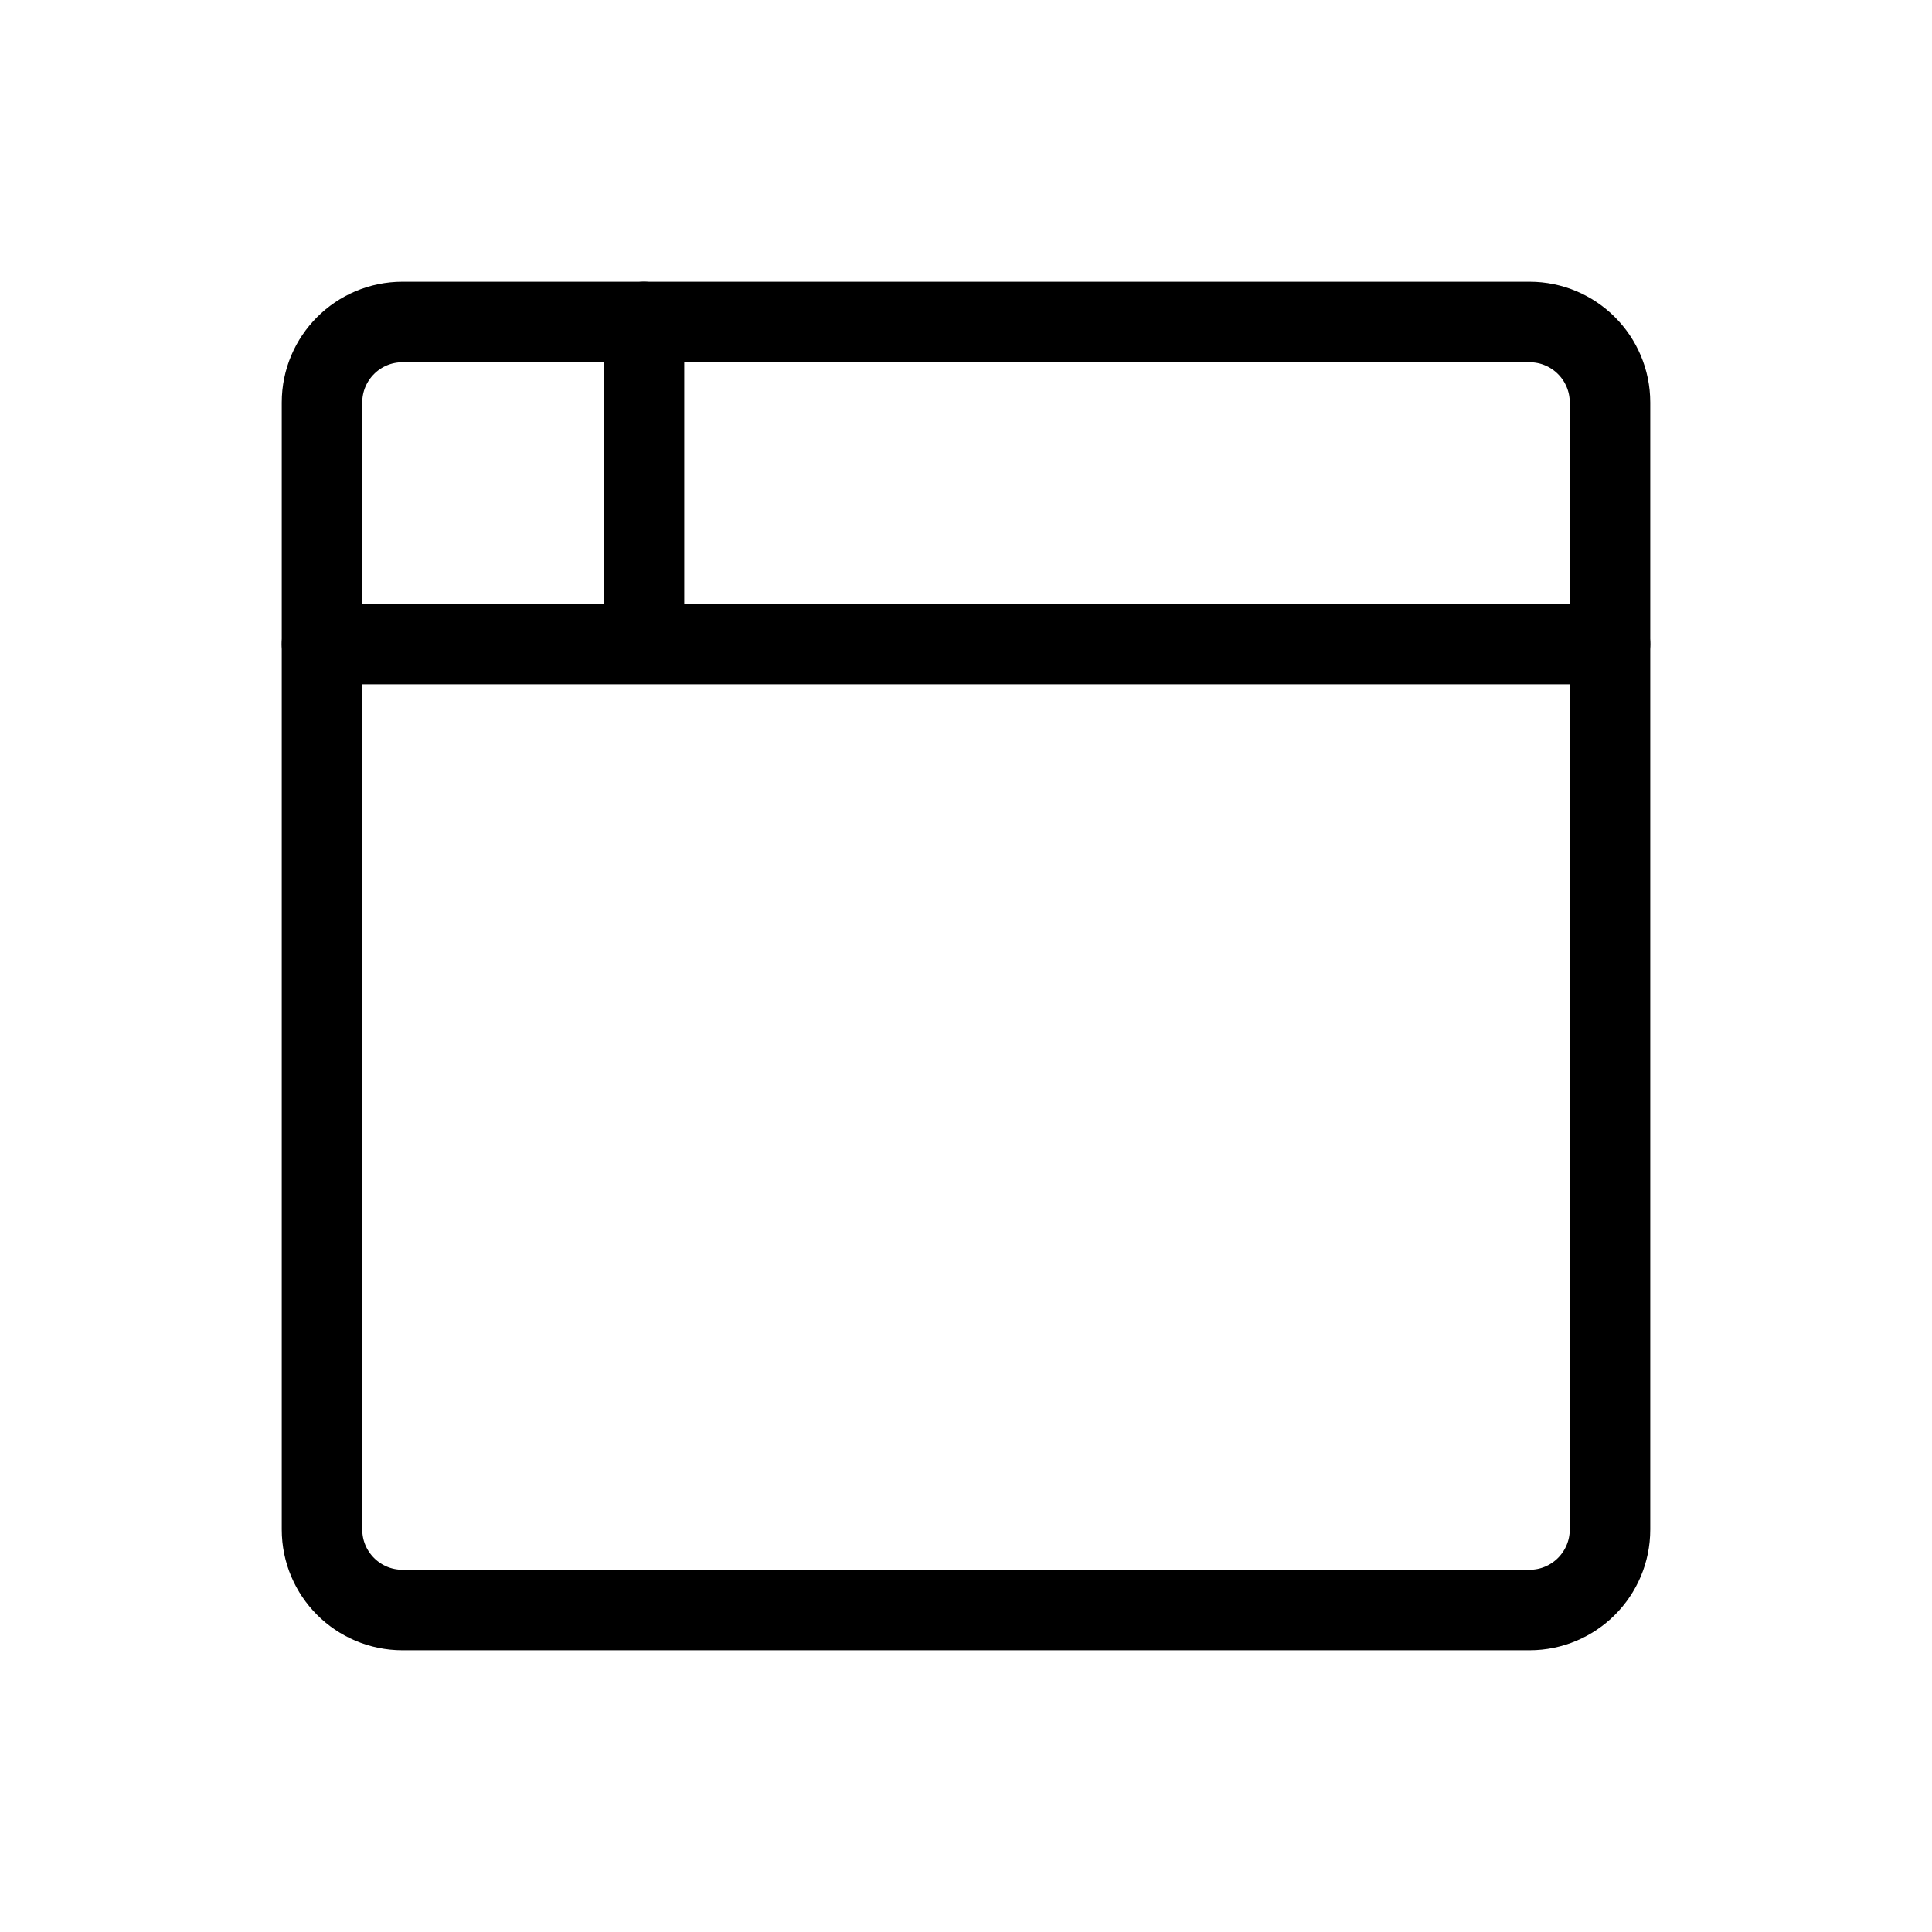
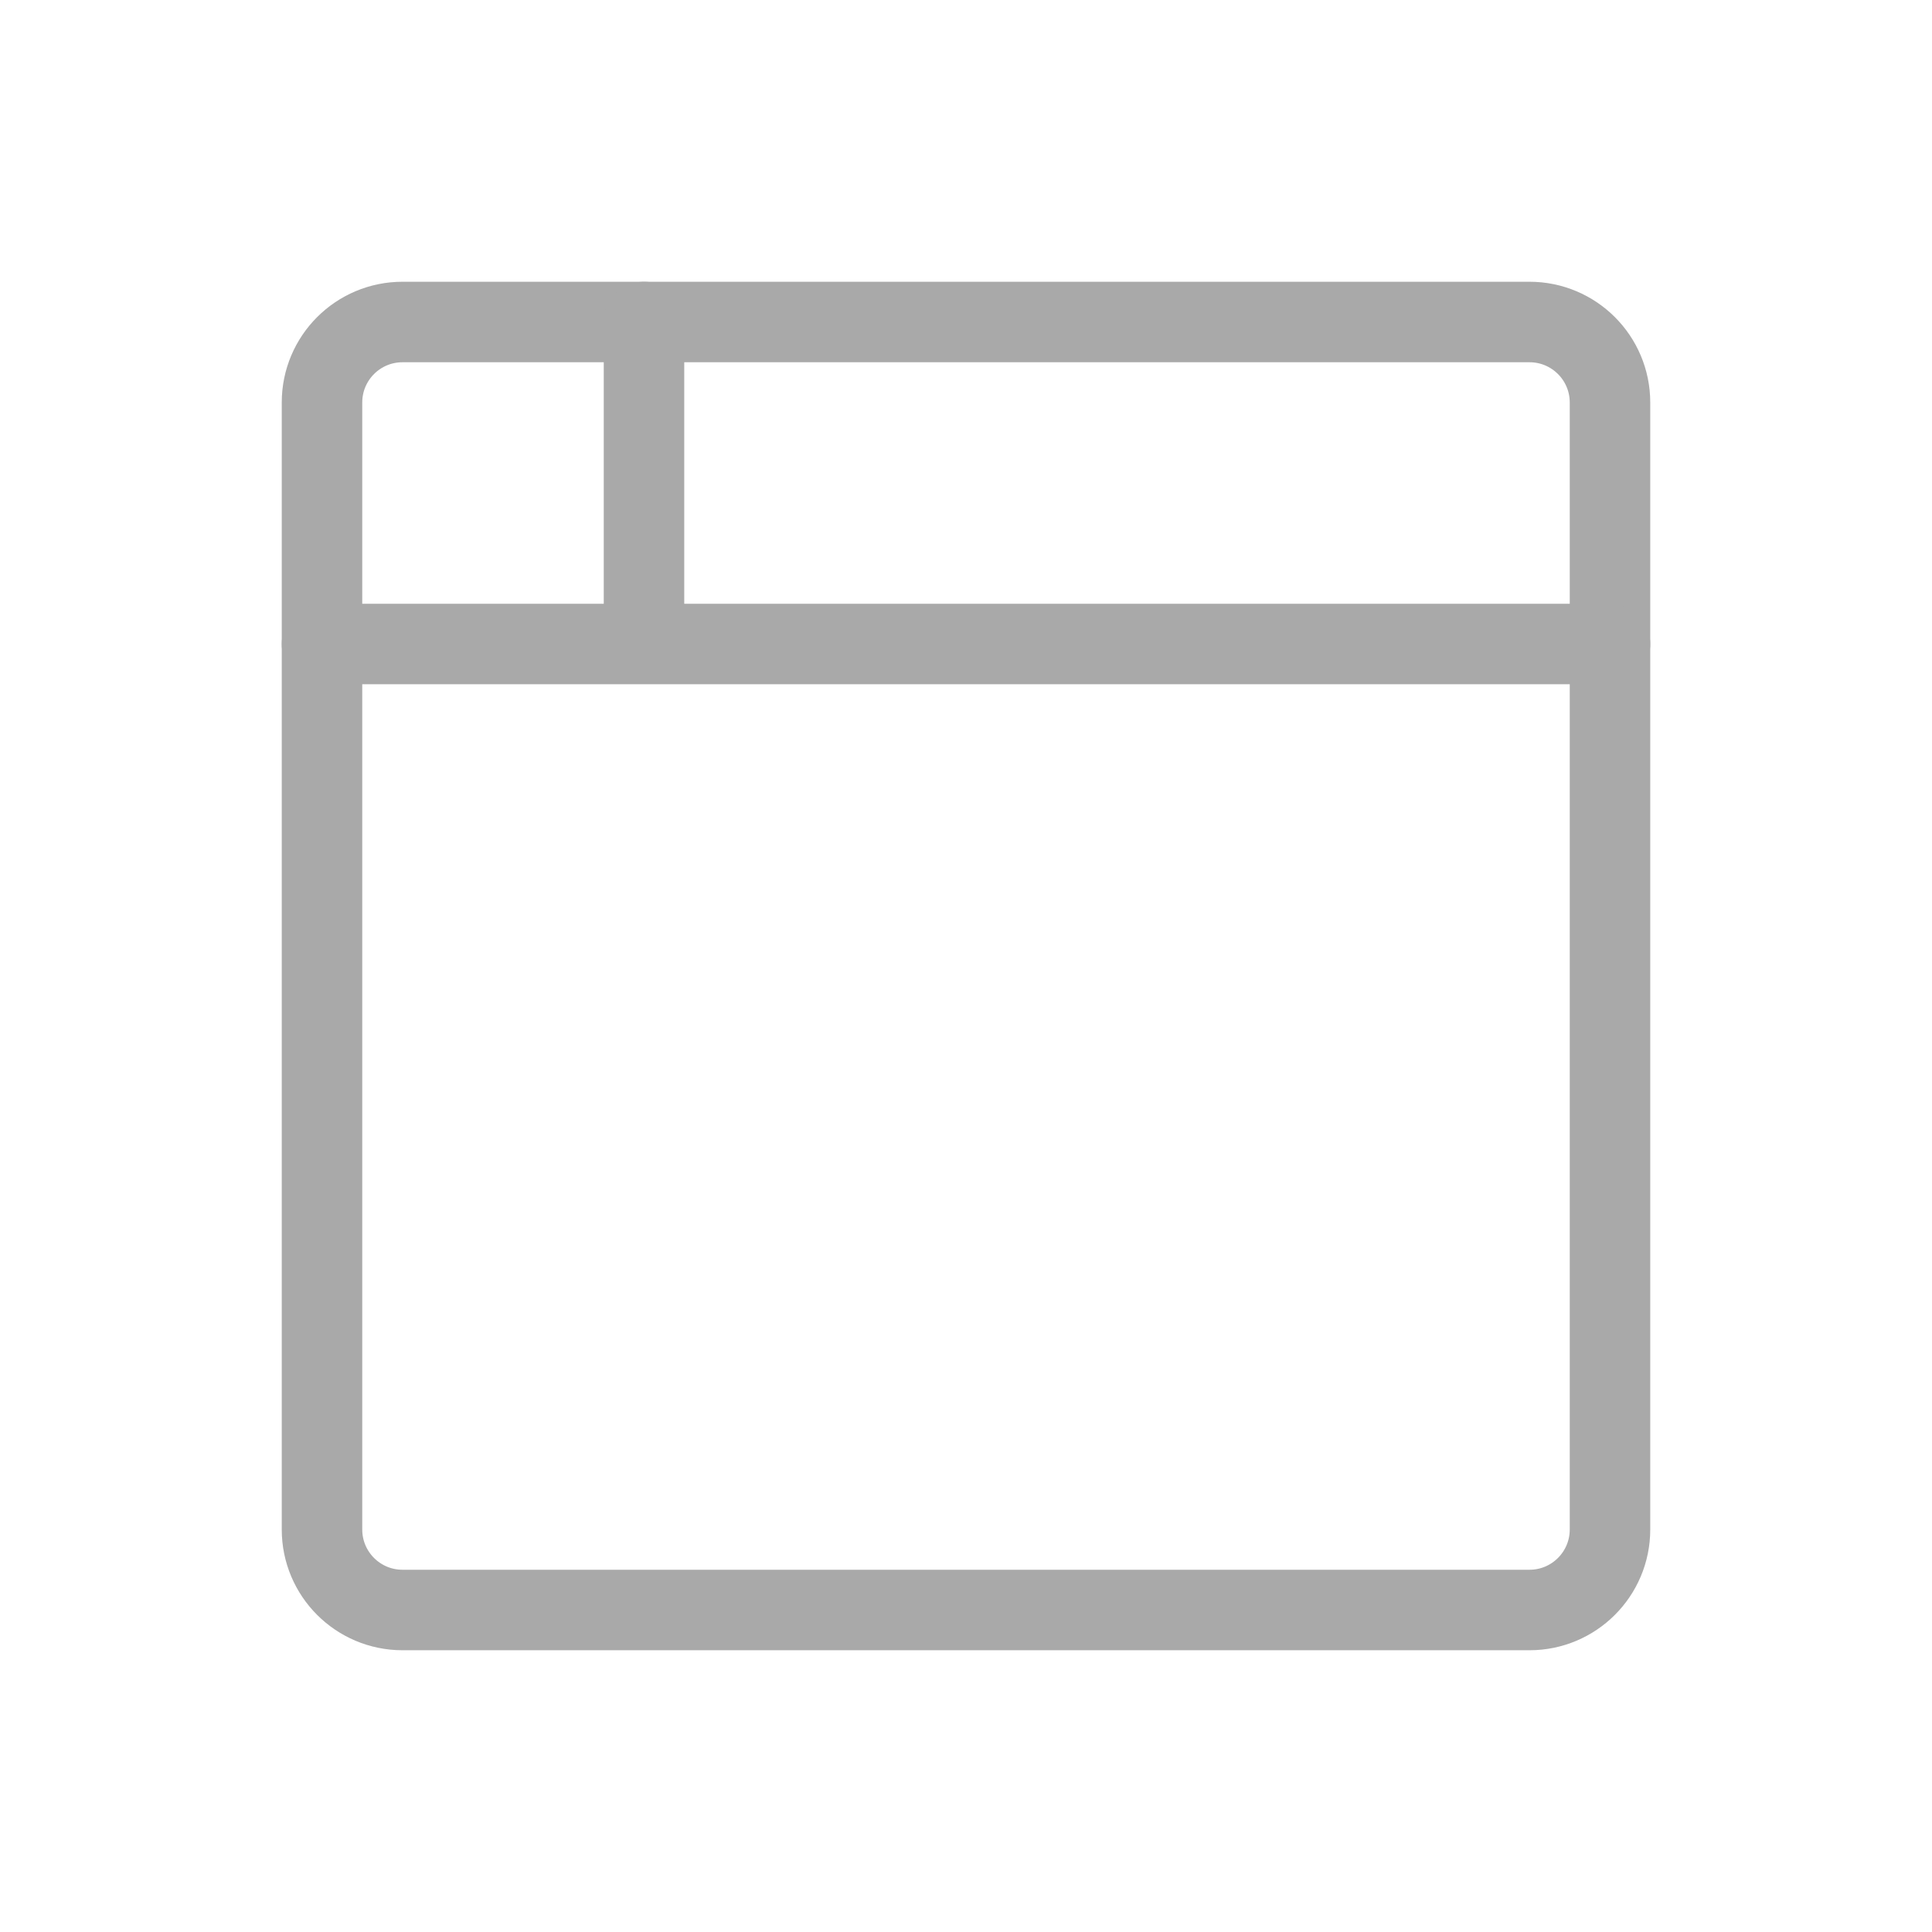
- <svg xmlns="http://www.w3.org/2000/svg" width="32" height="32" viewBox="0 0 24 24" stroke="currentColor" fill="none" stroke-linecap="round" stroke-linejoin="round">
+ <svg xmlns="http://www.w3.org/2000/svg" width="32" height="32" viewBox="0 0 24 24" stroke="darkGrey" fill="none" stroke-linecap="round" stroke-linejoin="round">
  <path d="M0 0h24v24H0z" stroke="none" />
  <rect x="4" y="4" width="16" height="16" rx="1" />
  <path d="M4 8h16M8 4v4" />
</svg>
